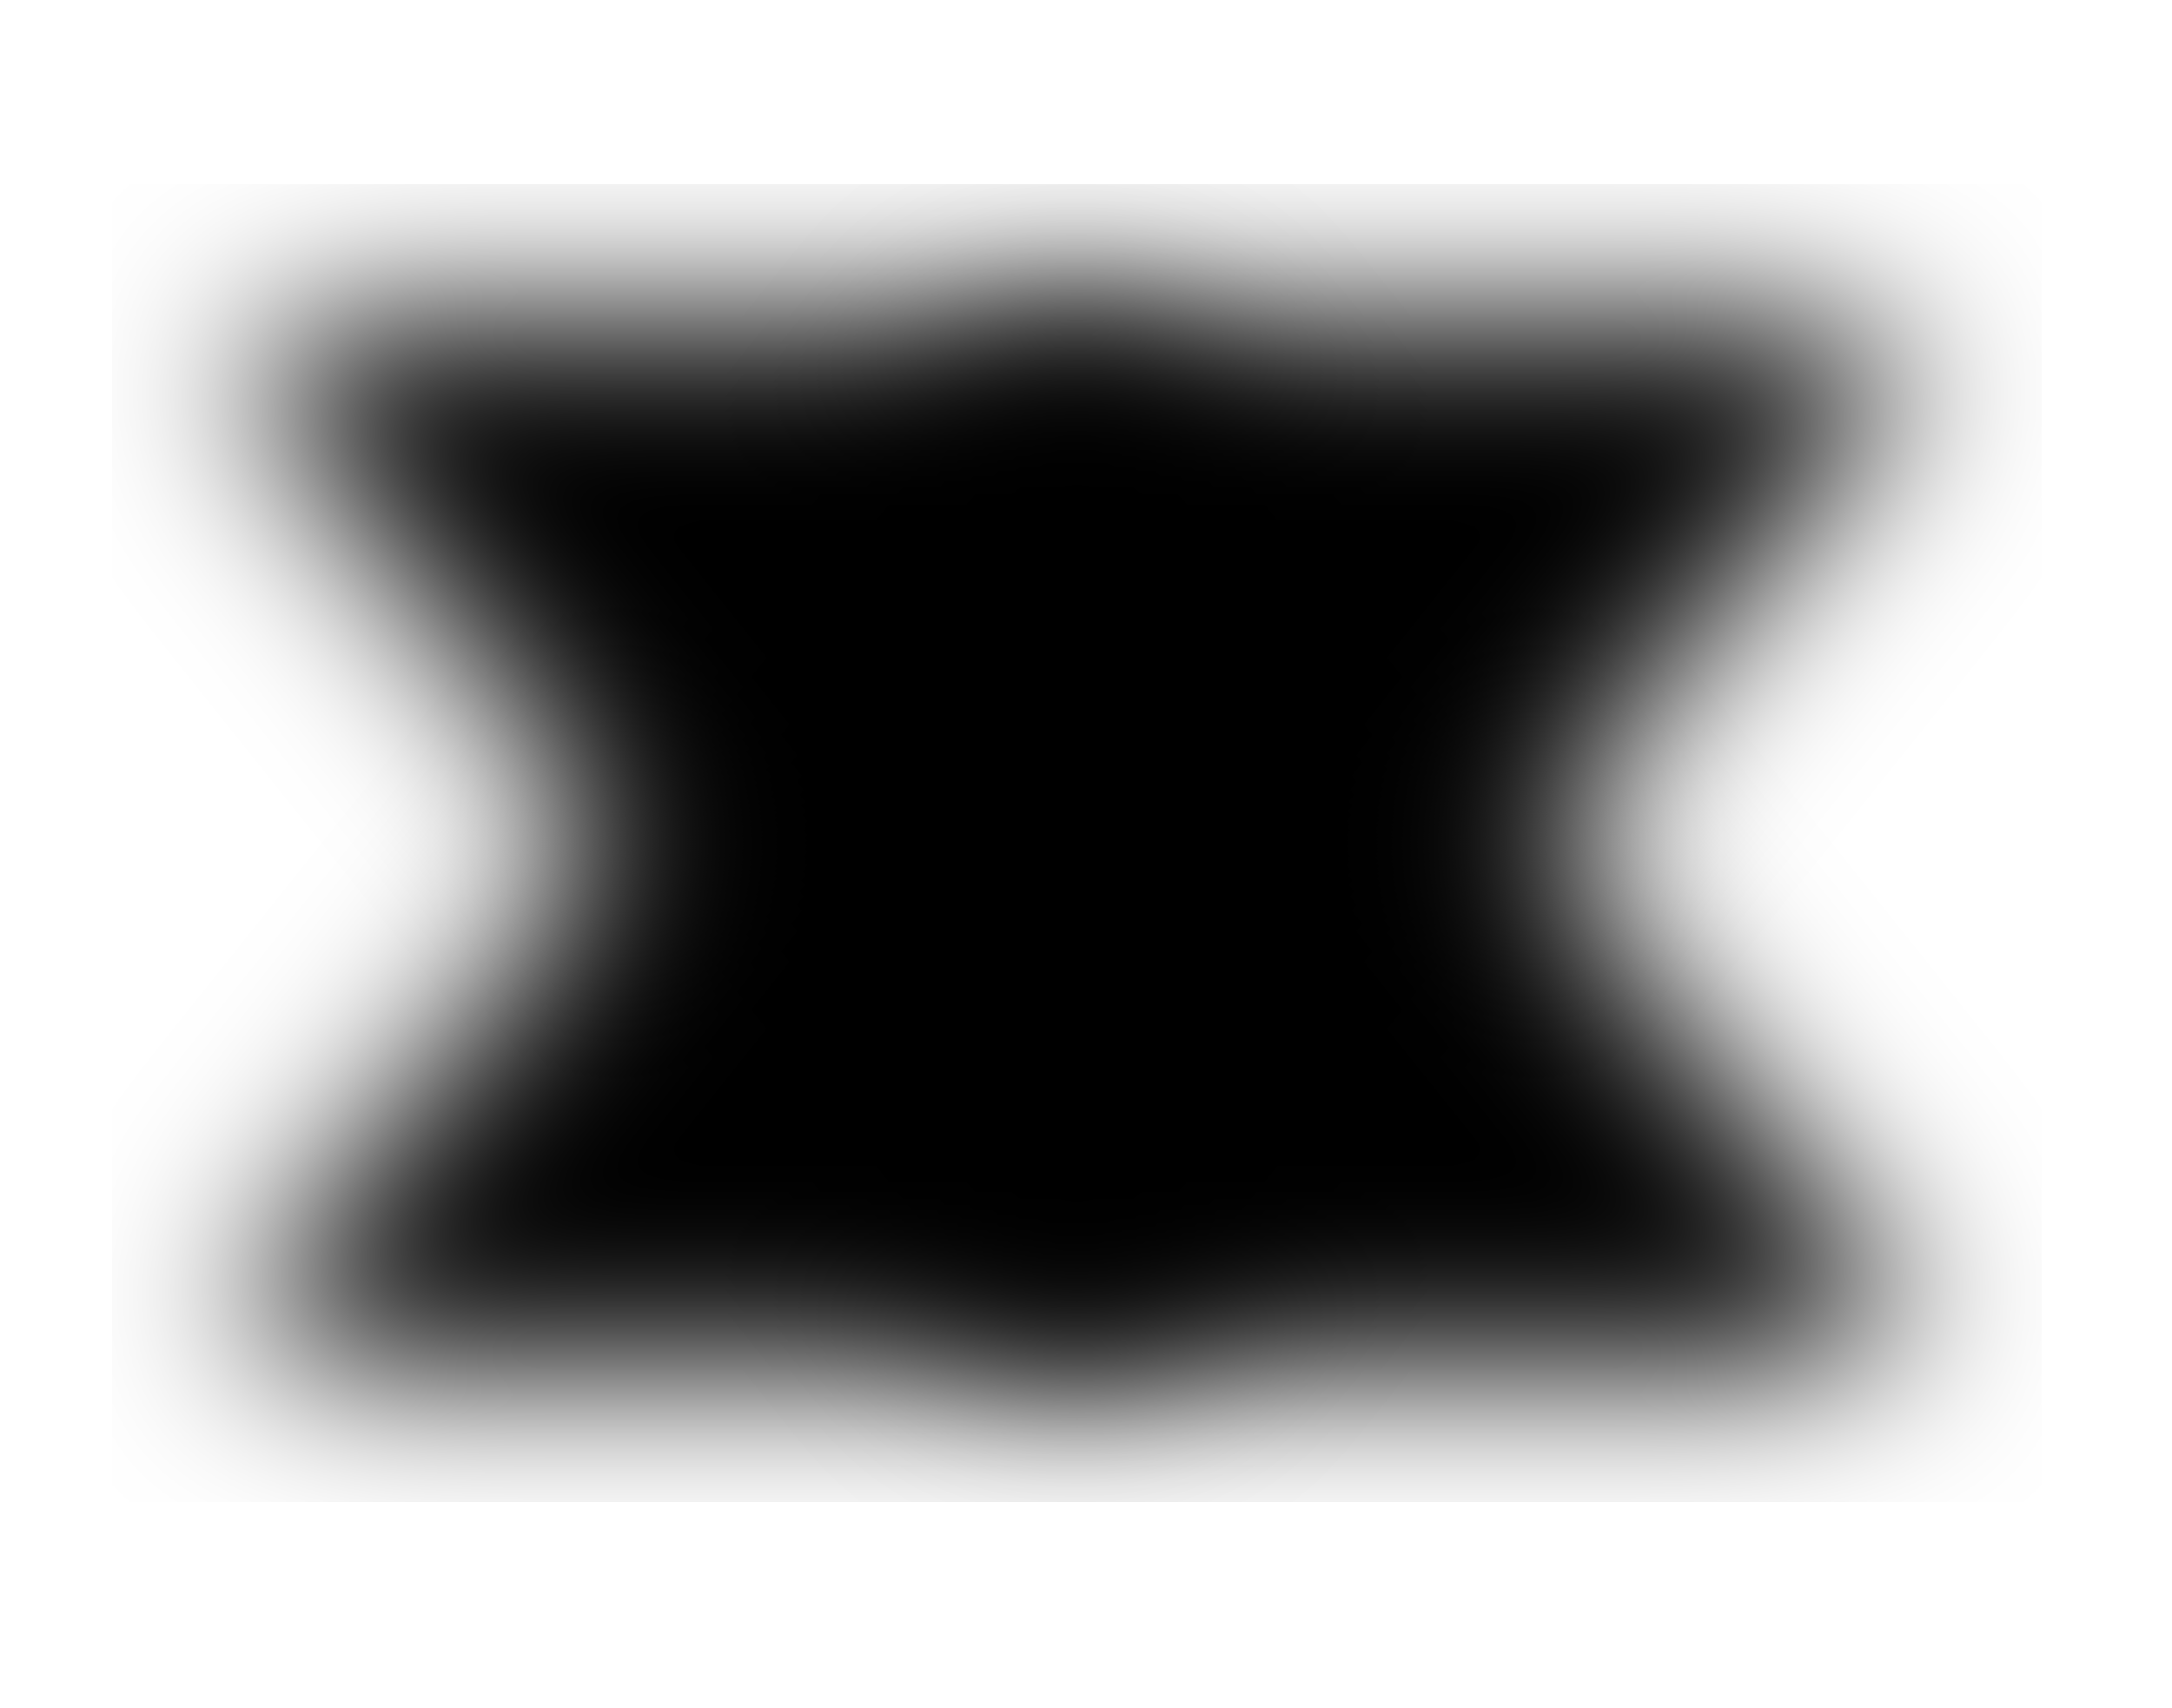
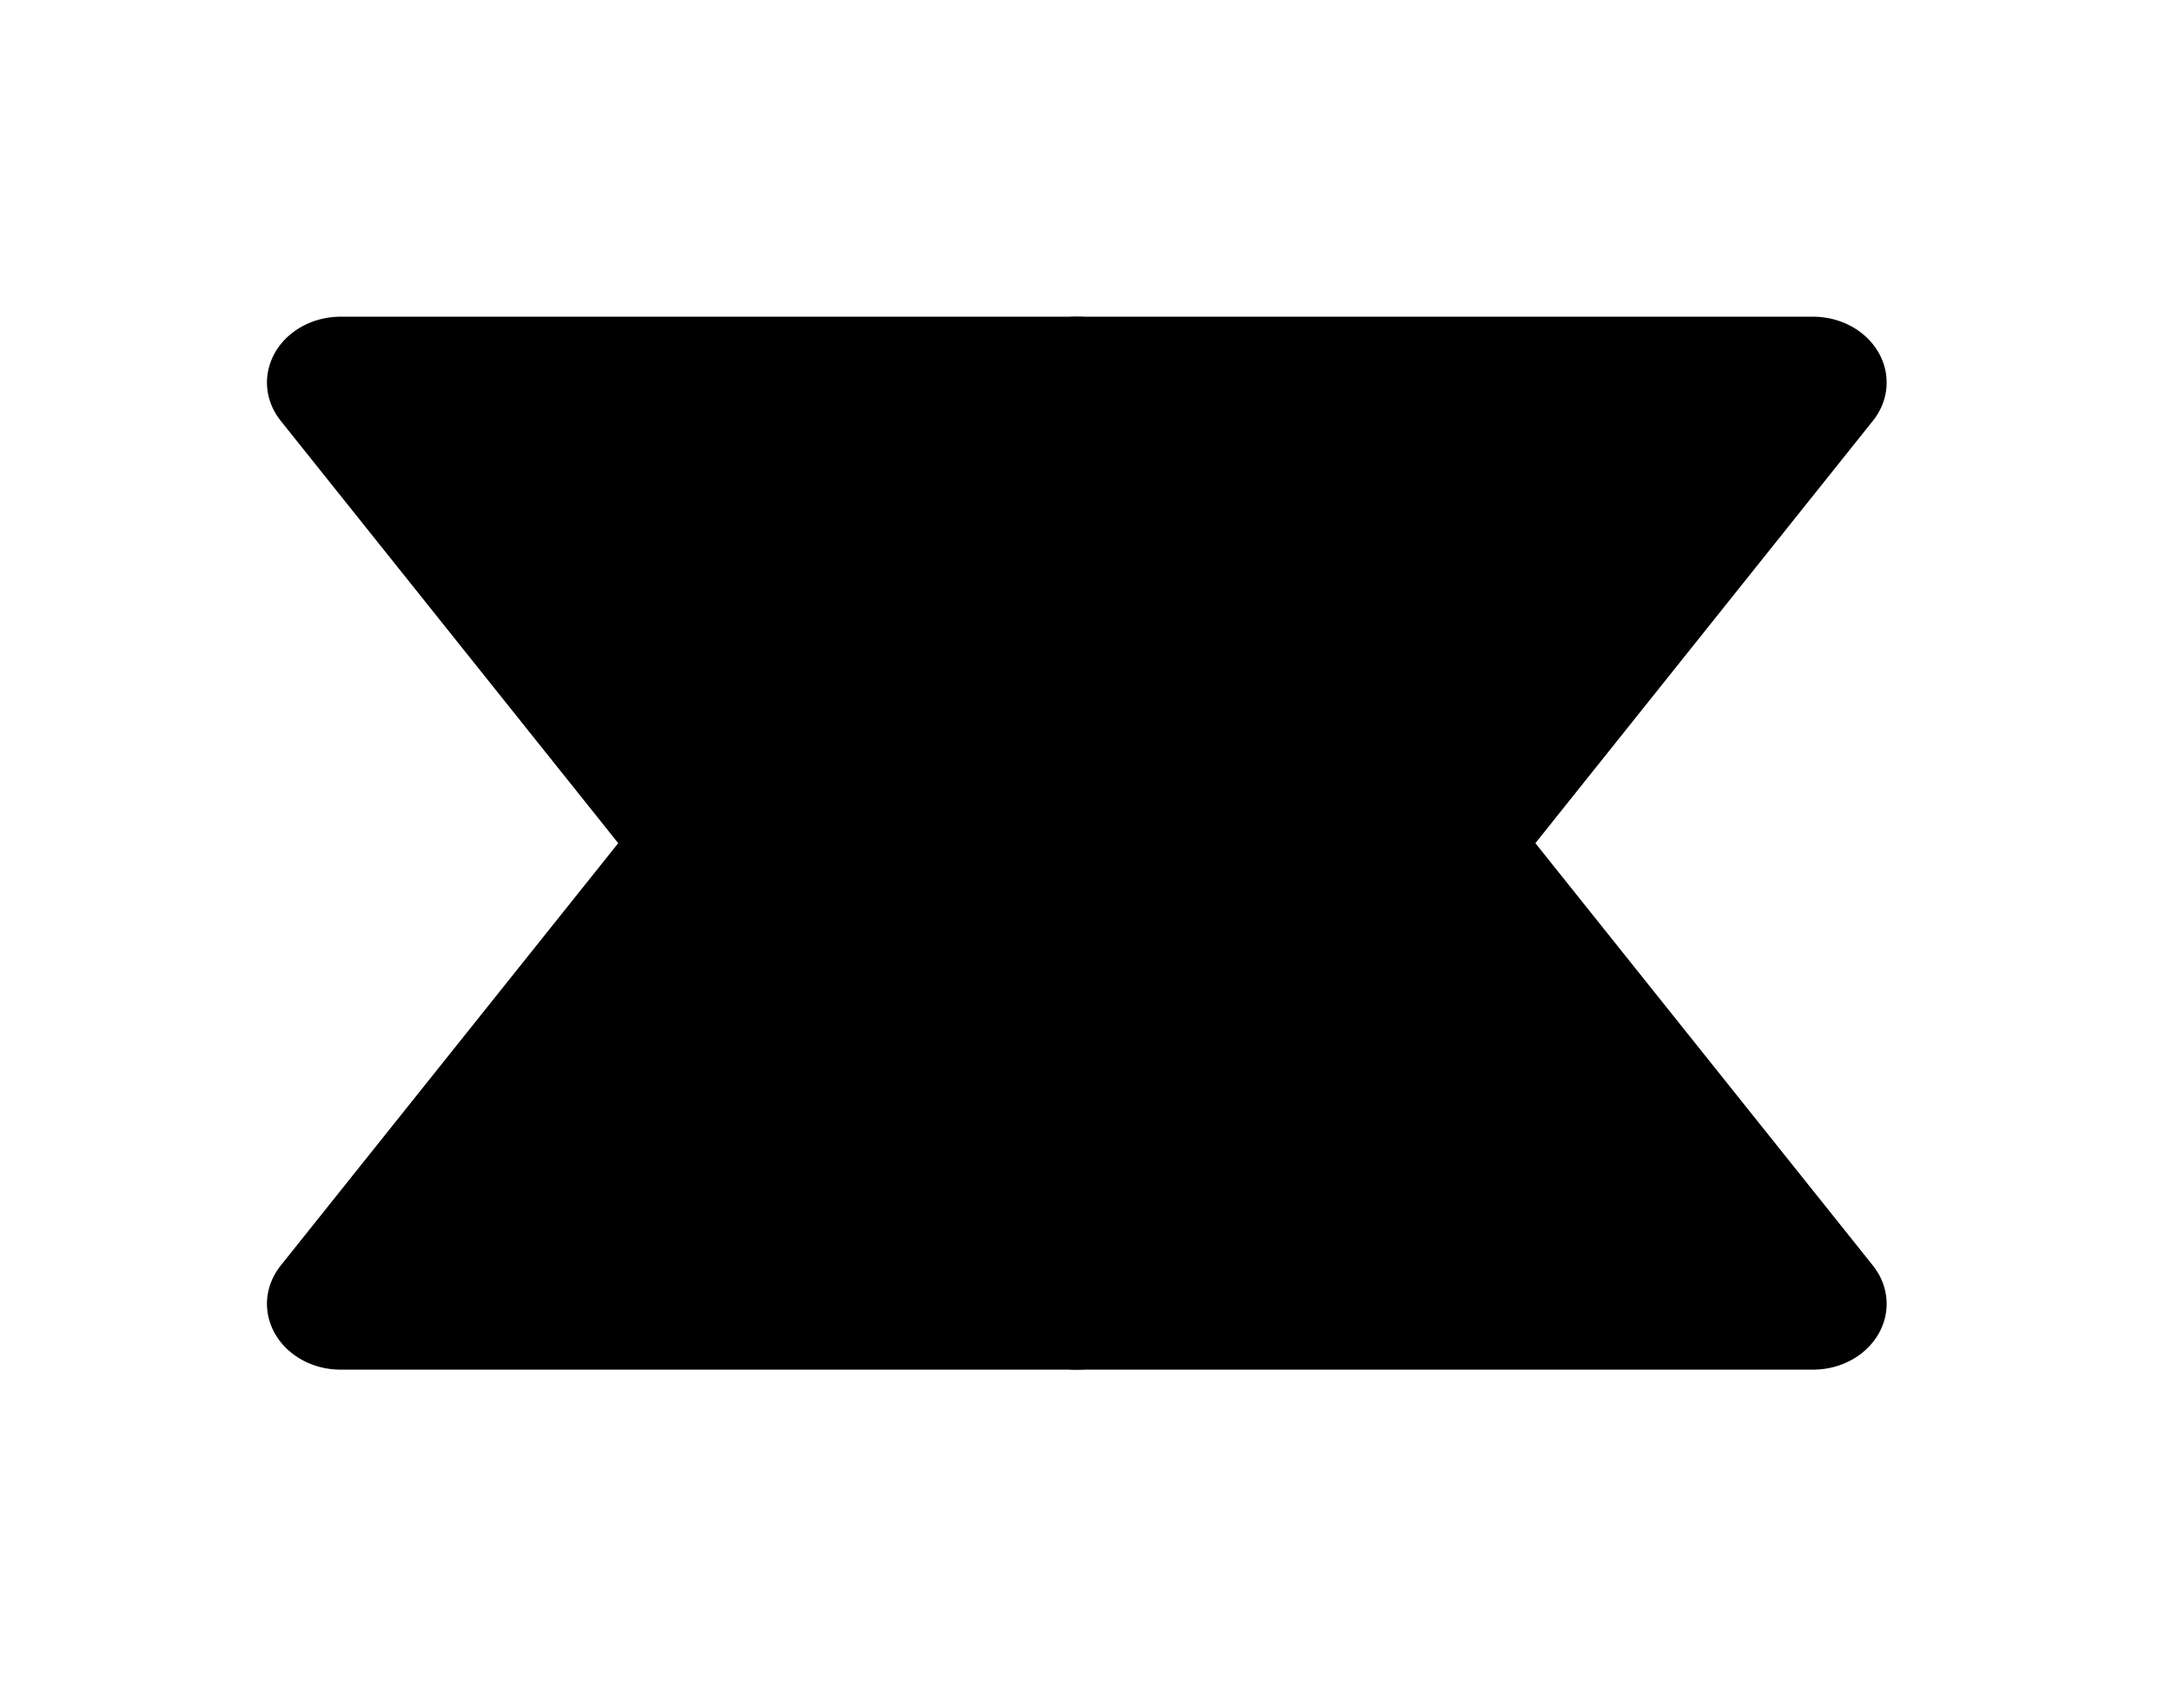
<svg xmlns="http://www.w3.org/2000/svg" viewBox="0 0 65.48 51.48" height="51.48" width="65.48" id="svg2" version="1.1">
-   <defs id="defs4">
-     <filter height="1.43" y="-0.215" width="1.31" x="-0.155" id="filter4391" style="color-interpolation-filters:sRGB">
-       <feGaussianBlur id="feGaussianBlur4393" stdDeviation="3.225" />
-     </filter>
-     <filter height="1.43" y="-0.215" width="1.31" x="-0.155" id="filter4391-5" style="color-interpolation-filters:sRGB">
-       <feGaussianBlur id="feGaussianBlur4393-0" stdDeviation="3.225" />
-     </filter>
-   </defs>
  <g id="up" transform="matrix(0.8878054,0,0,0.7936209,4.052964,4.389329)">
-     <path style="fill:#000000;fill-opacity:1;fill-rule:evenodd;stroke:#000000;stroke-width:5;stroke-linecap:round;stroke-linejoin:round;stroke-miterlimit:4;stroke-dasharray:none;stroke-opacity:1;filter:url(#filter4391)" d="M 32,9 7,44 57,44 Z" id="path4144" />
+     <path style="fill:#000000;fill-opacity:1;fill-rule:evenodd;stroke:#000000;stroke-width:5;stroke-linecap:round;stroke-linejoin:round;stroke-miterlimit:4;stroke-dasharray:none;stroke-opacity:1" d="M 32,9 7,44 57,44 Z" id="path4144" />
  </g>
  <g id="down" transform="matrix(0.8878054,0,0,0.7936209,4.052964,4.389329)">
-     <path style="fill:#000000;fill-opacity:1;fill-rule:evenodd;stroke:#000000;stroke-width:5;stroke-linecap:round;stroke-linejoin:round;stroke-miterlimit:4;stroke-dasharray:none;stroke-opacity:1;filter:url(#filter4391-5)" d="M 7,9 57,9 32,44 Z" id="path4144-0" />
+     <path style="fill:#000000;fill-opacity:1;fill-rule:evenodd;stroke:#000000;stroke-width:5;stroke-linecap:round;stroke-linejoin:round;stroke-miterlimit:4;stroke-dasharray:none;stroke-opacity:1" d="M 7,9 57,9 32,44 Z" id="path4144-0" />
  </g>
</svg>
